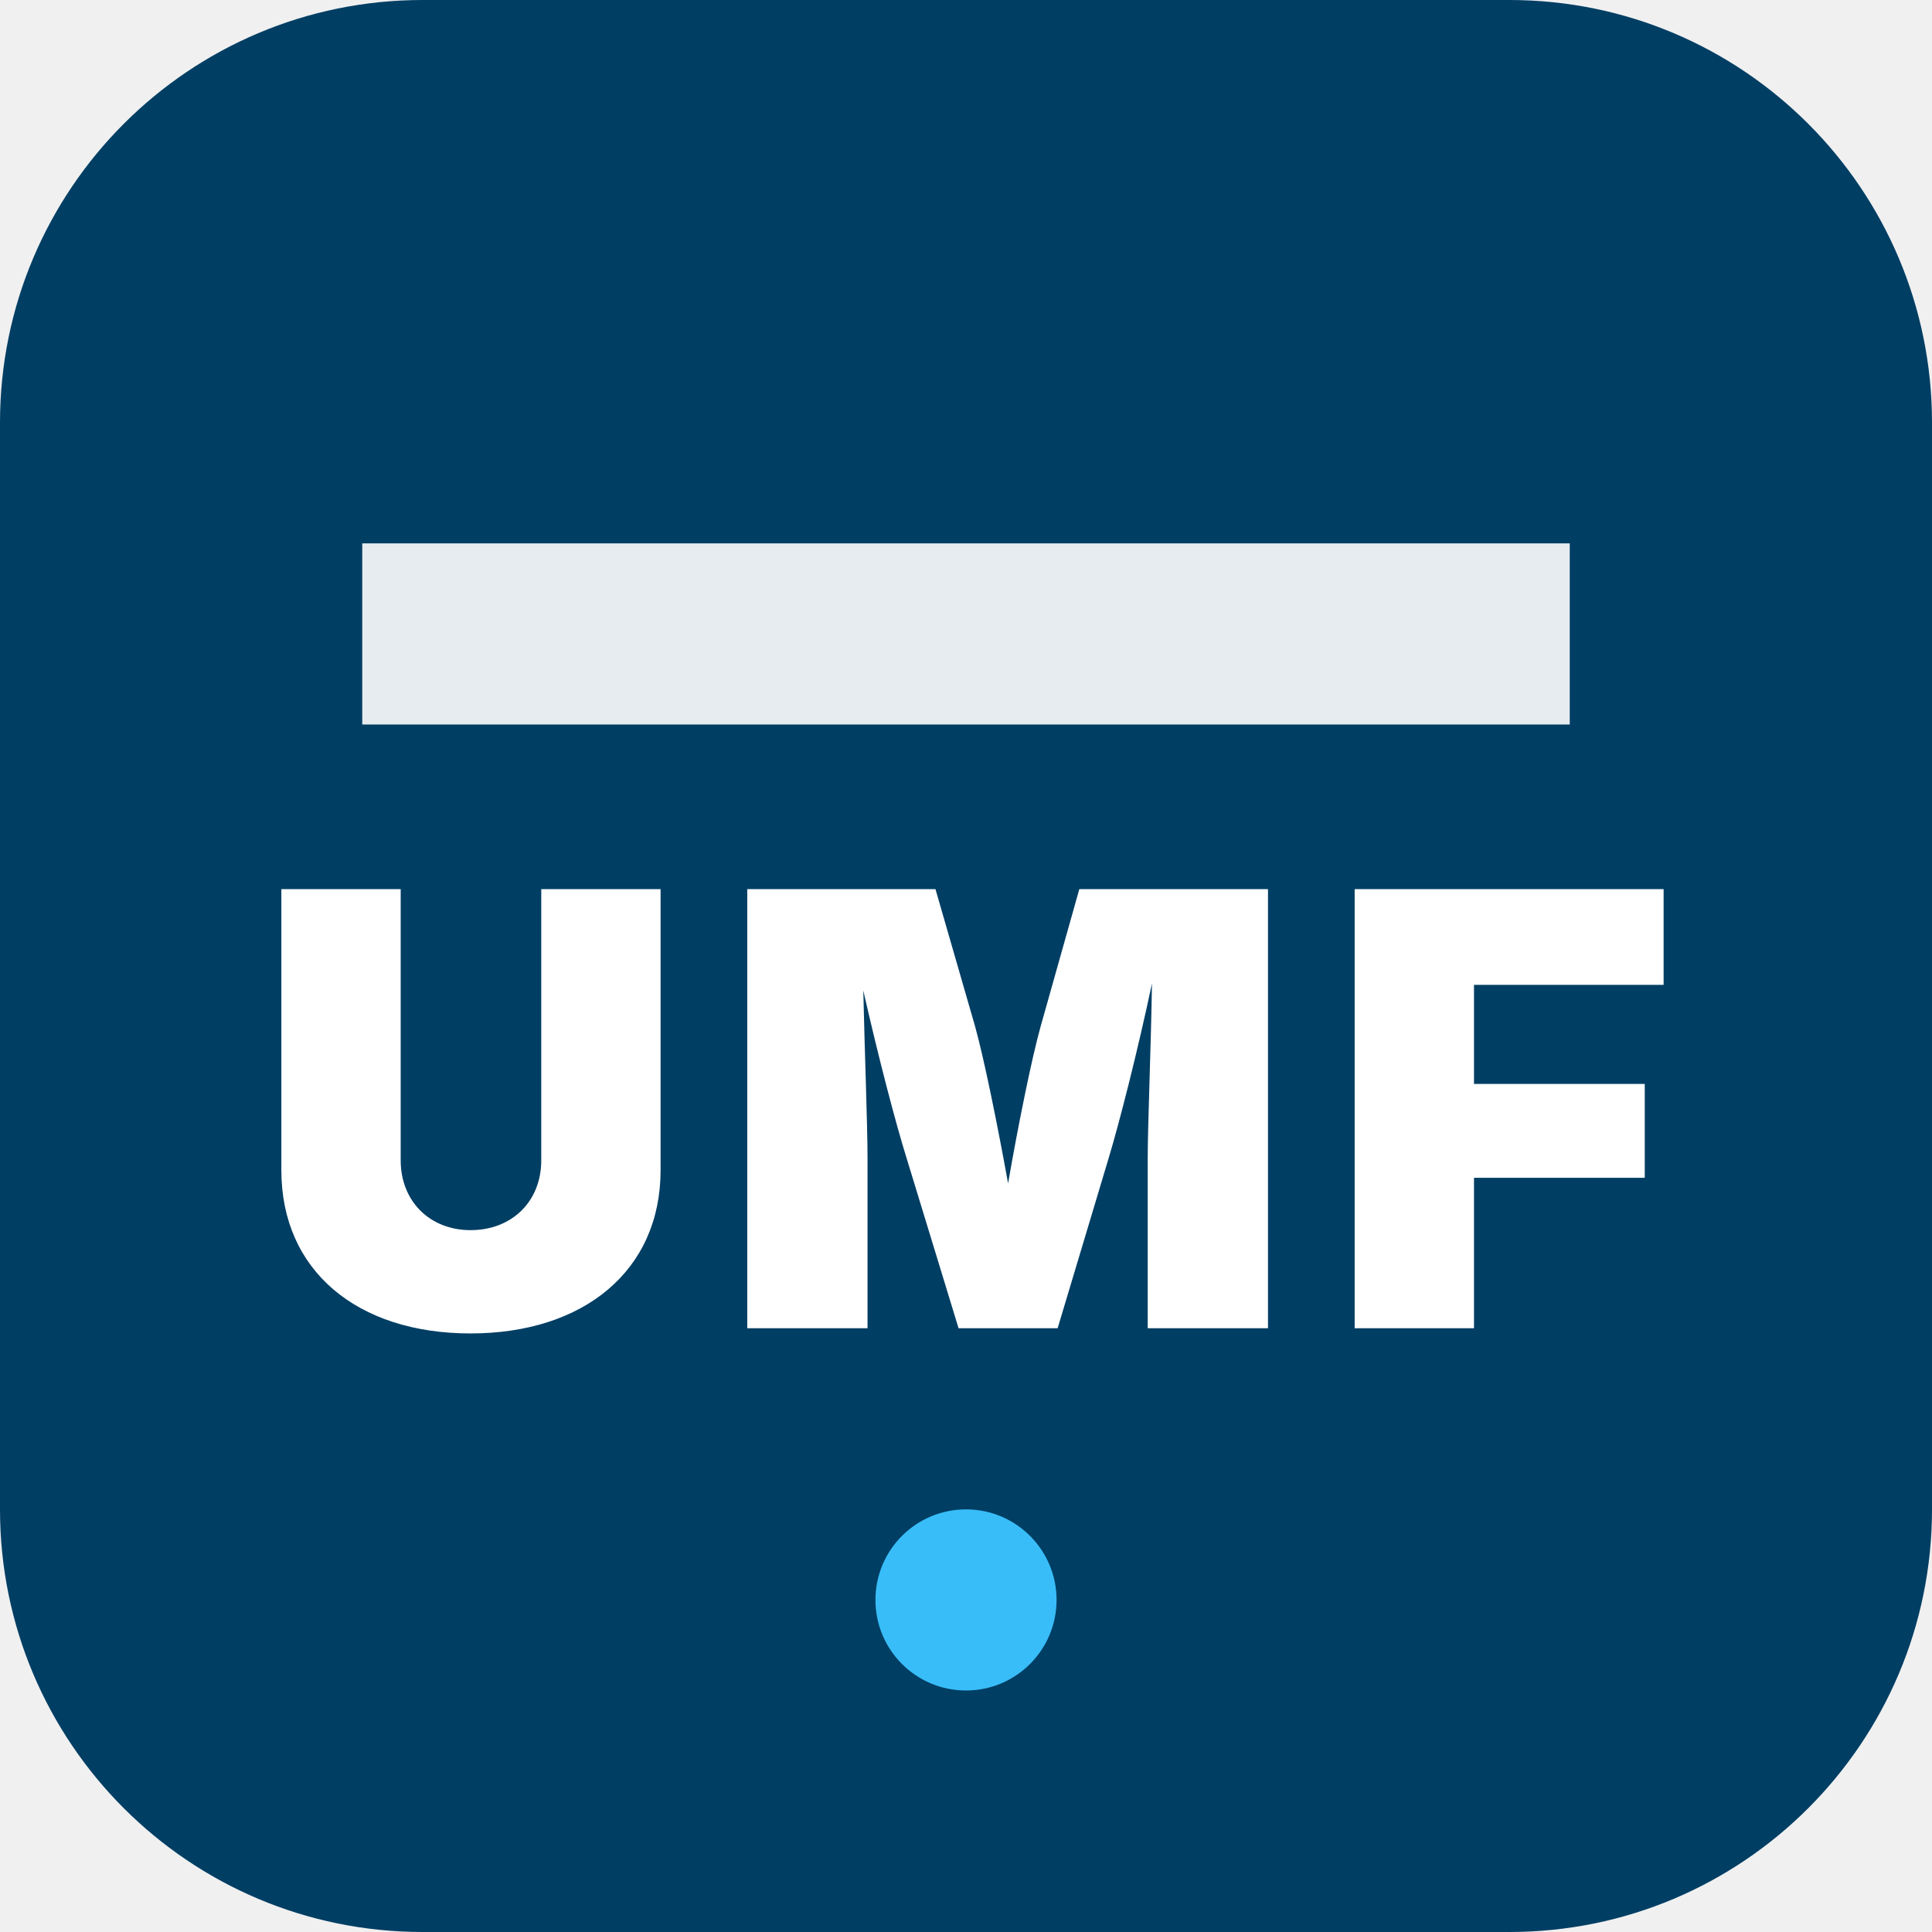
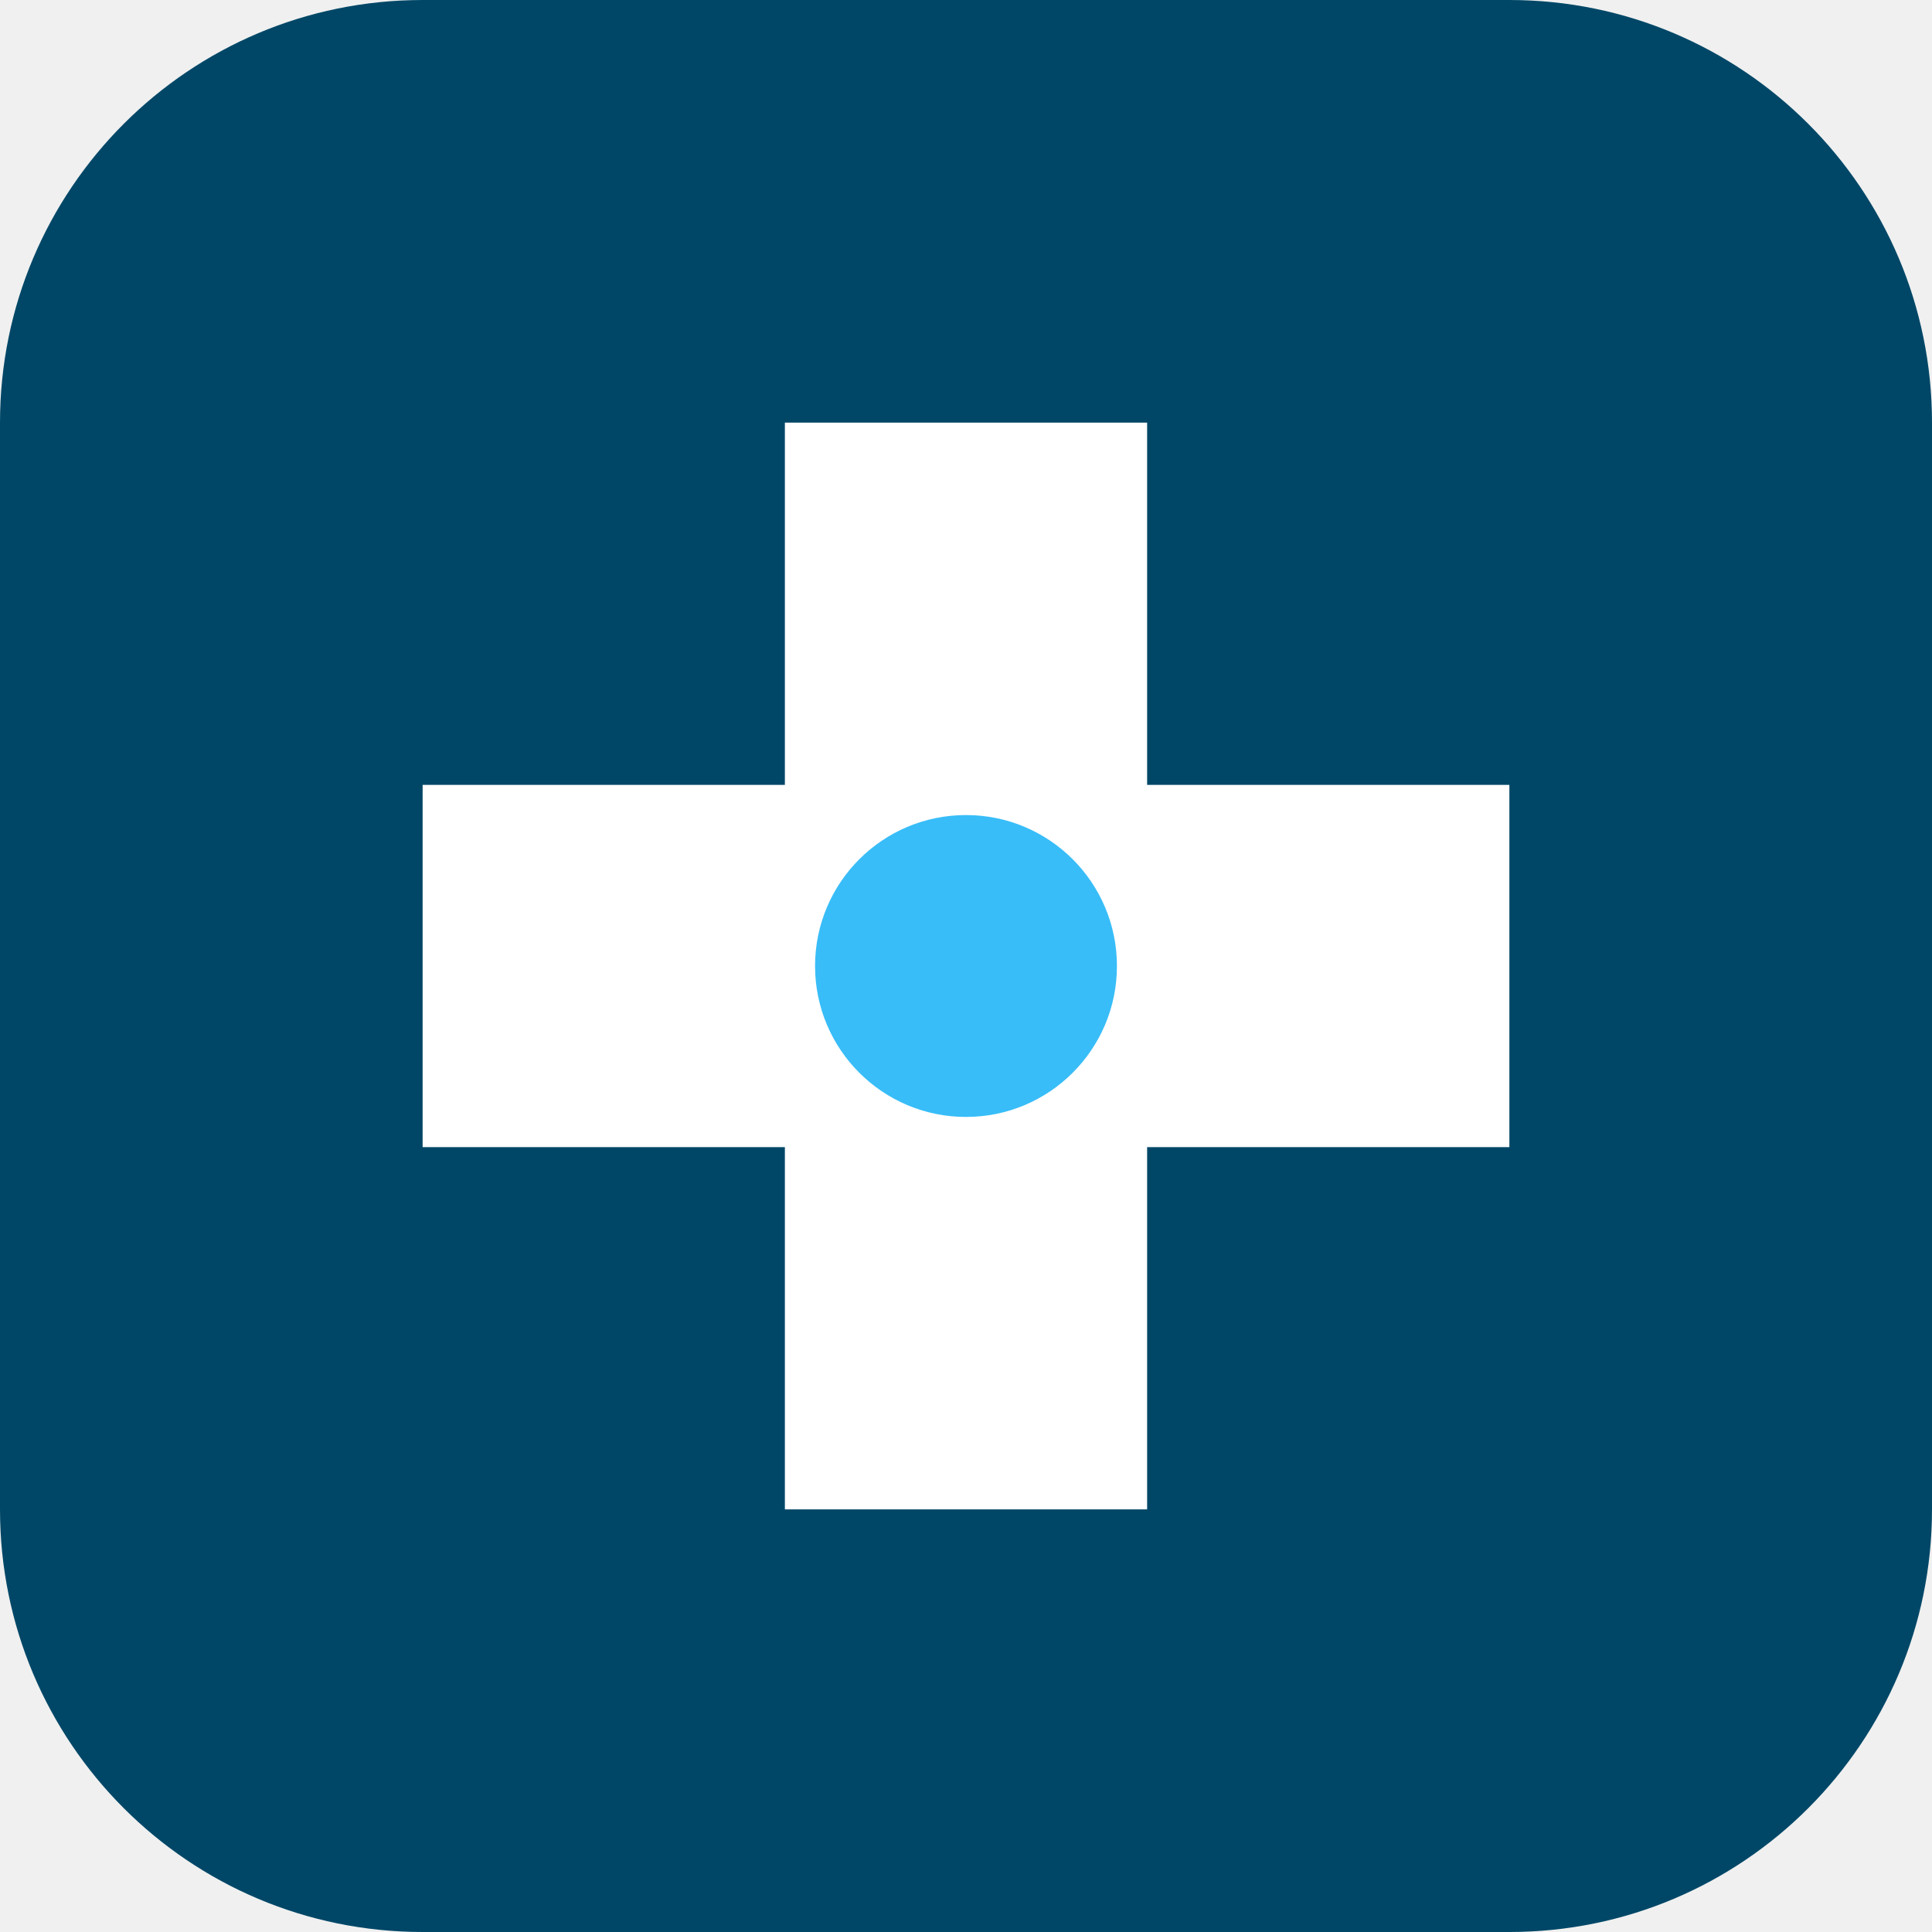
<svg xmlns="http://www.w3.org/2000/svg" viewBox="0 0 64 64">
-   <rect width="64" height="64" rx="14" fill="#003e64" />
-   <path d="M12 18h40v6H12z" fill="#ffffff" opacity="0.9" />
-   <text x="32" y="44" font-family="system-ui, -apple-system, sans-serif" font-weight="900" font-size="20" fill="#ffffff" text-anchor="middle" letter-spacing="1">UMF</text>
-   <circle cx="32" cy="53" r="3" fill="#38bdf8" />
+   <rect width="64" height="64" rx="14" fill="#004767" />
+   <path d="M26 14h12v12h12v12H38v12H26V38H14V26h12V14z" fill="#ffffff" />
+   <circle cx="32" cy="32" r="5" fill="#38bdf8" />
</svg>
